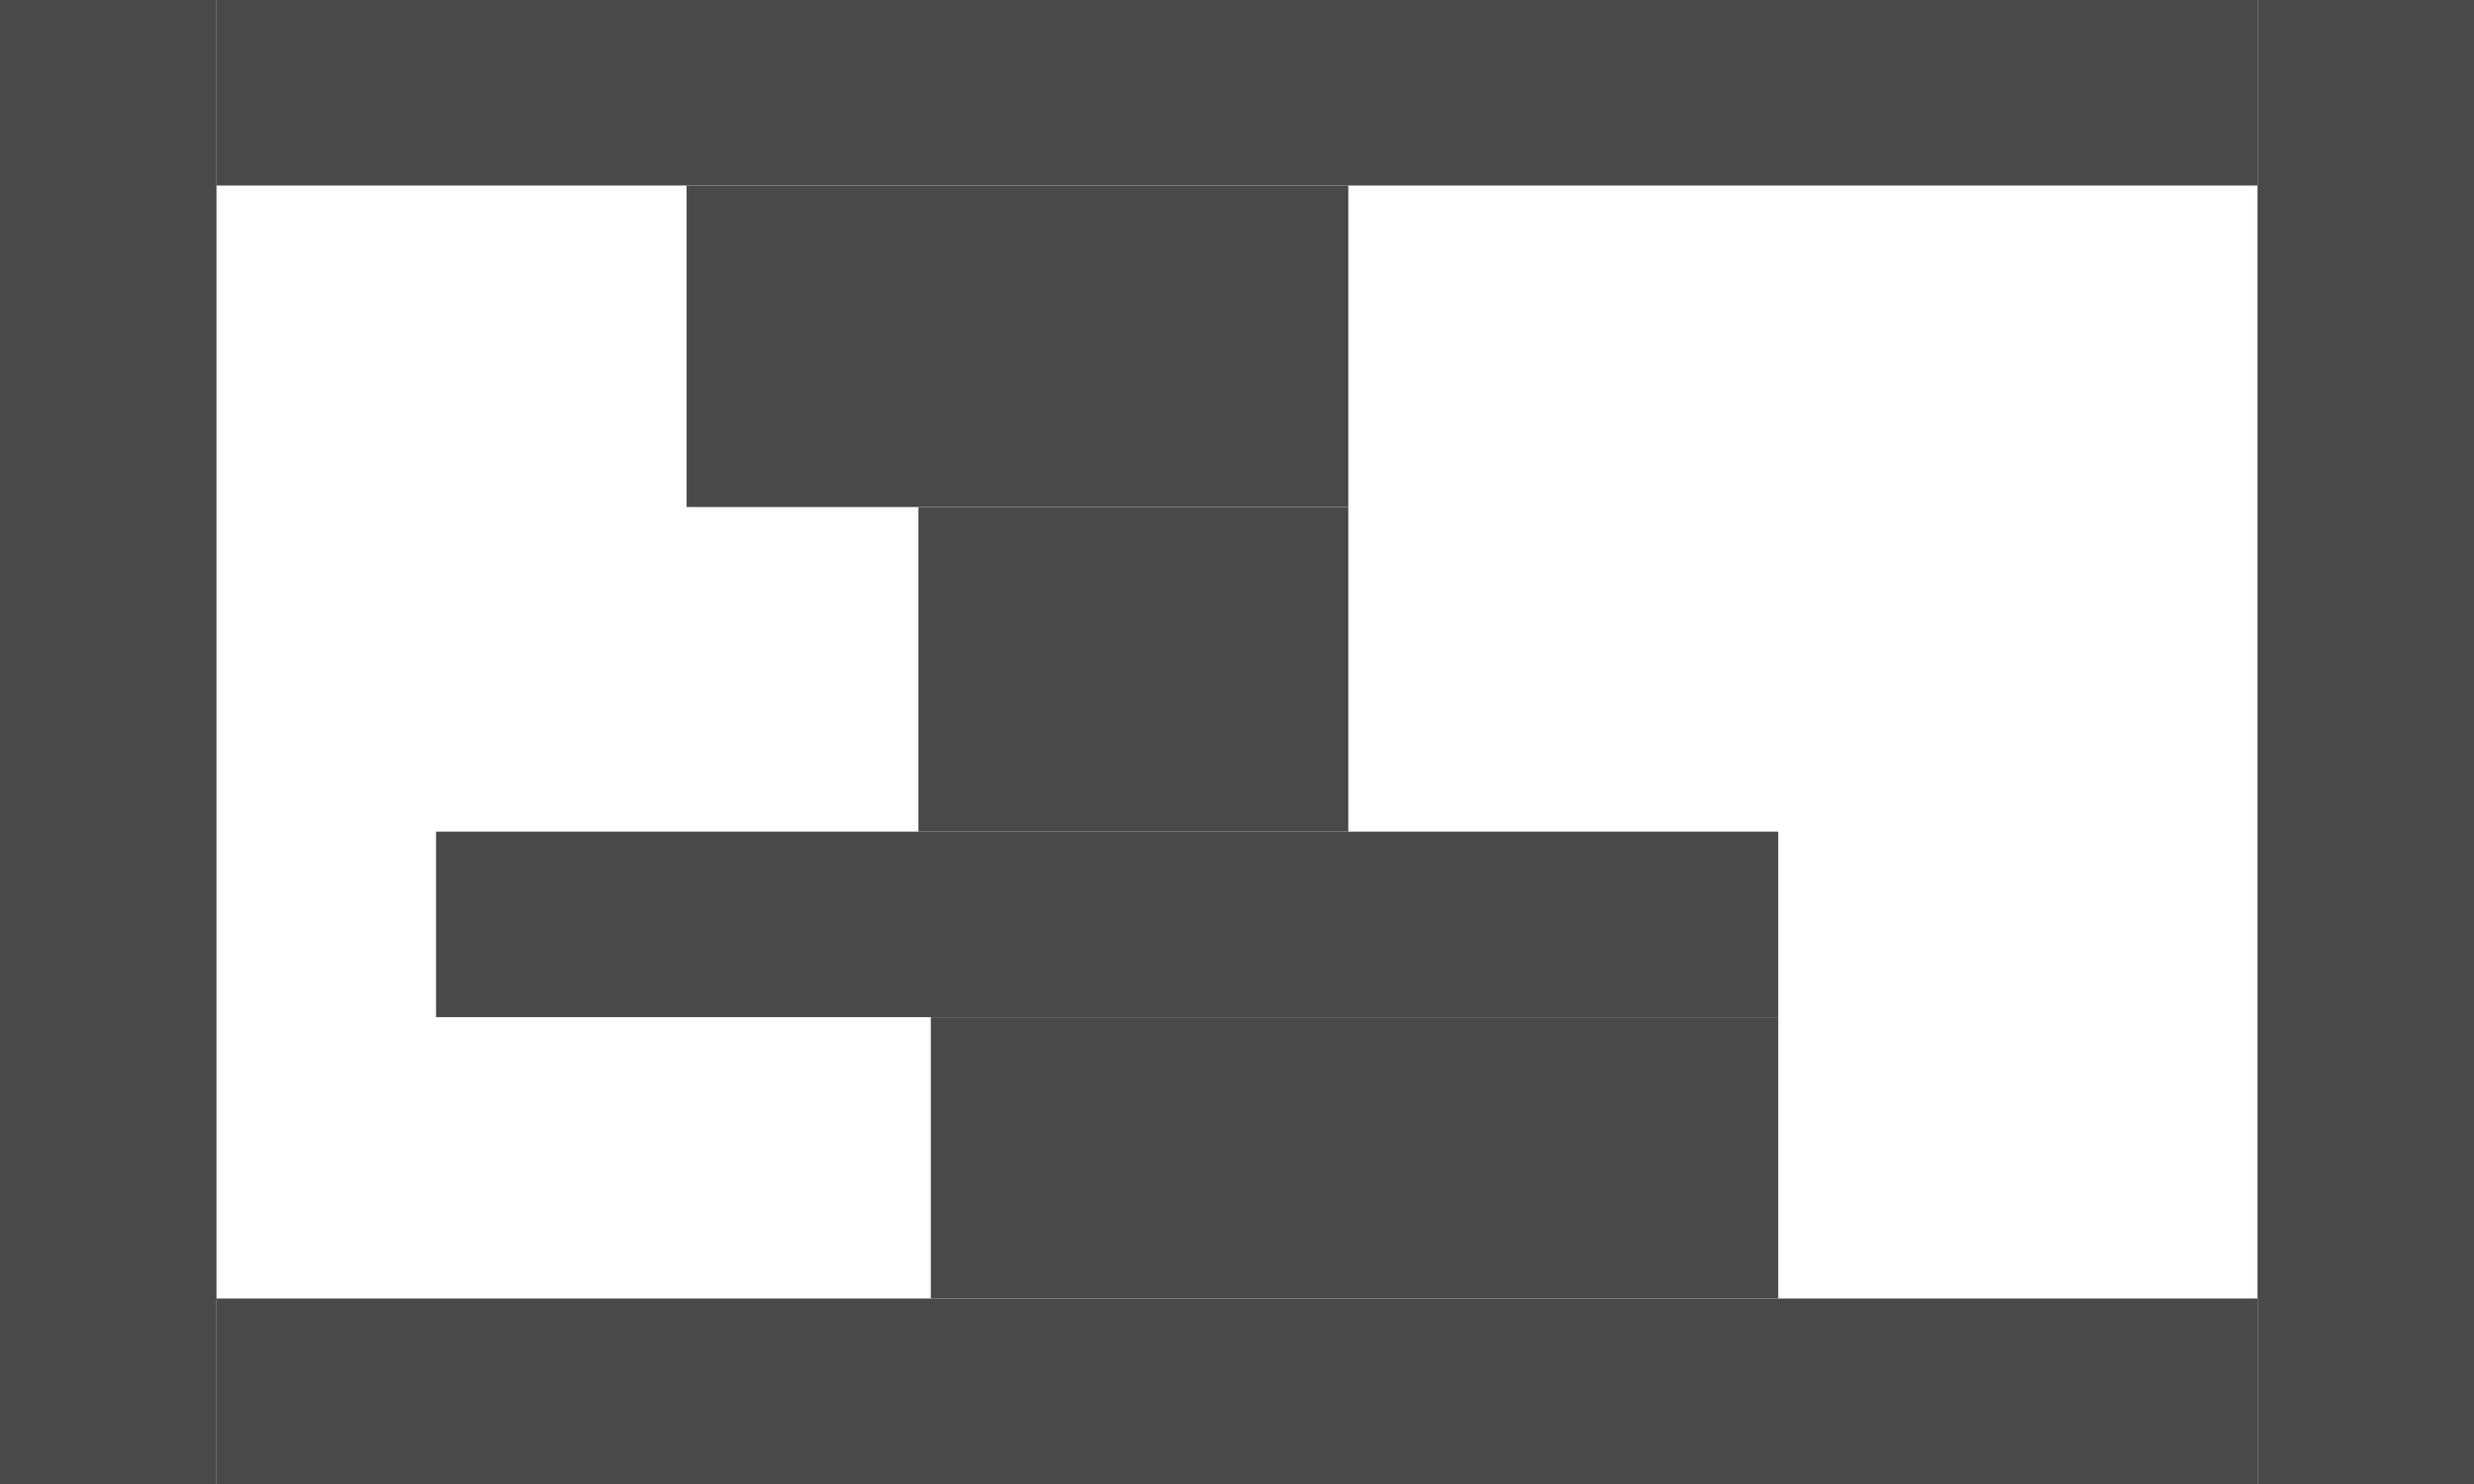
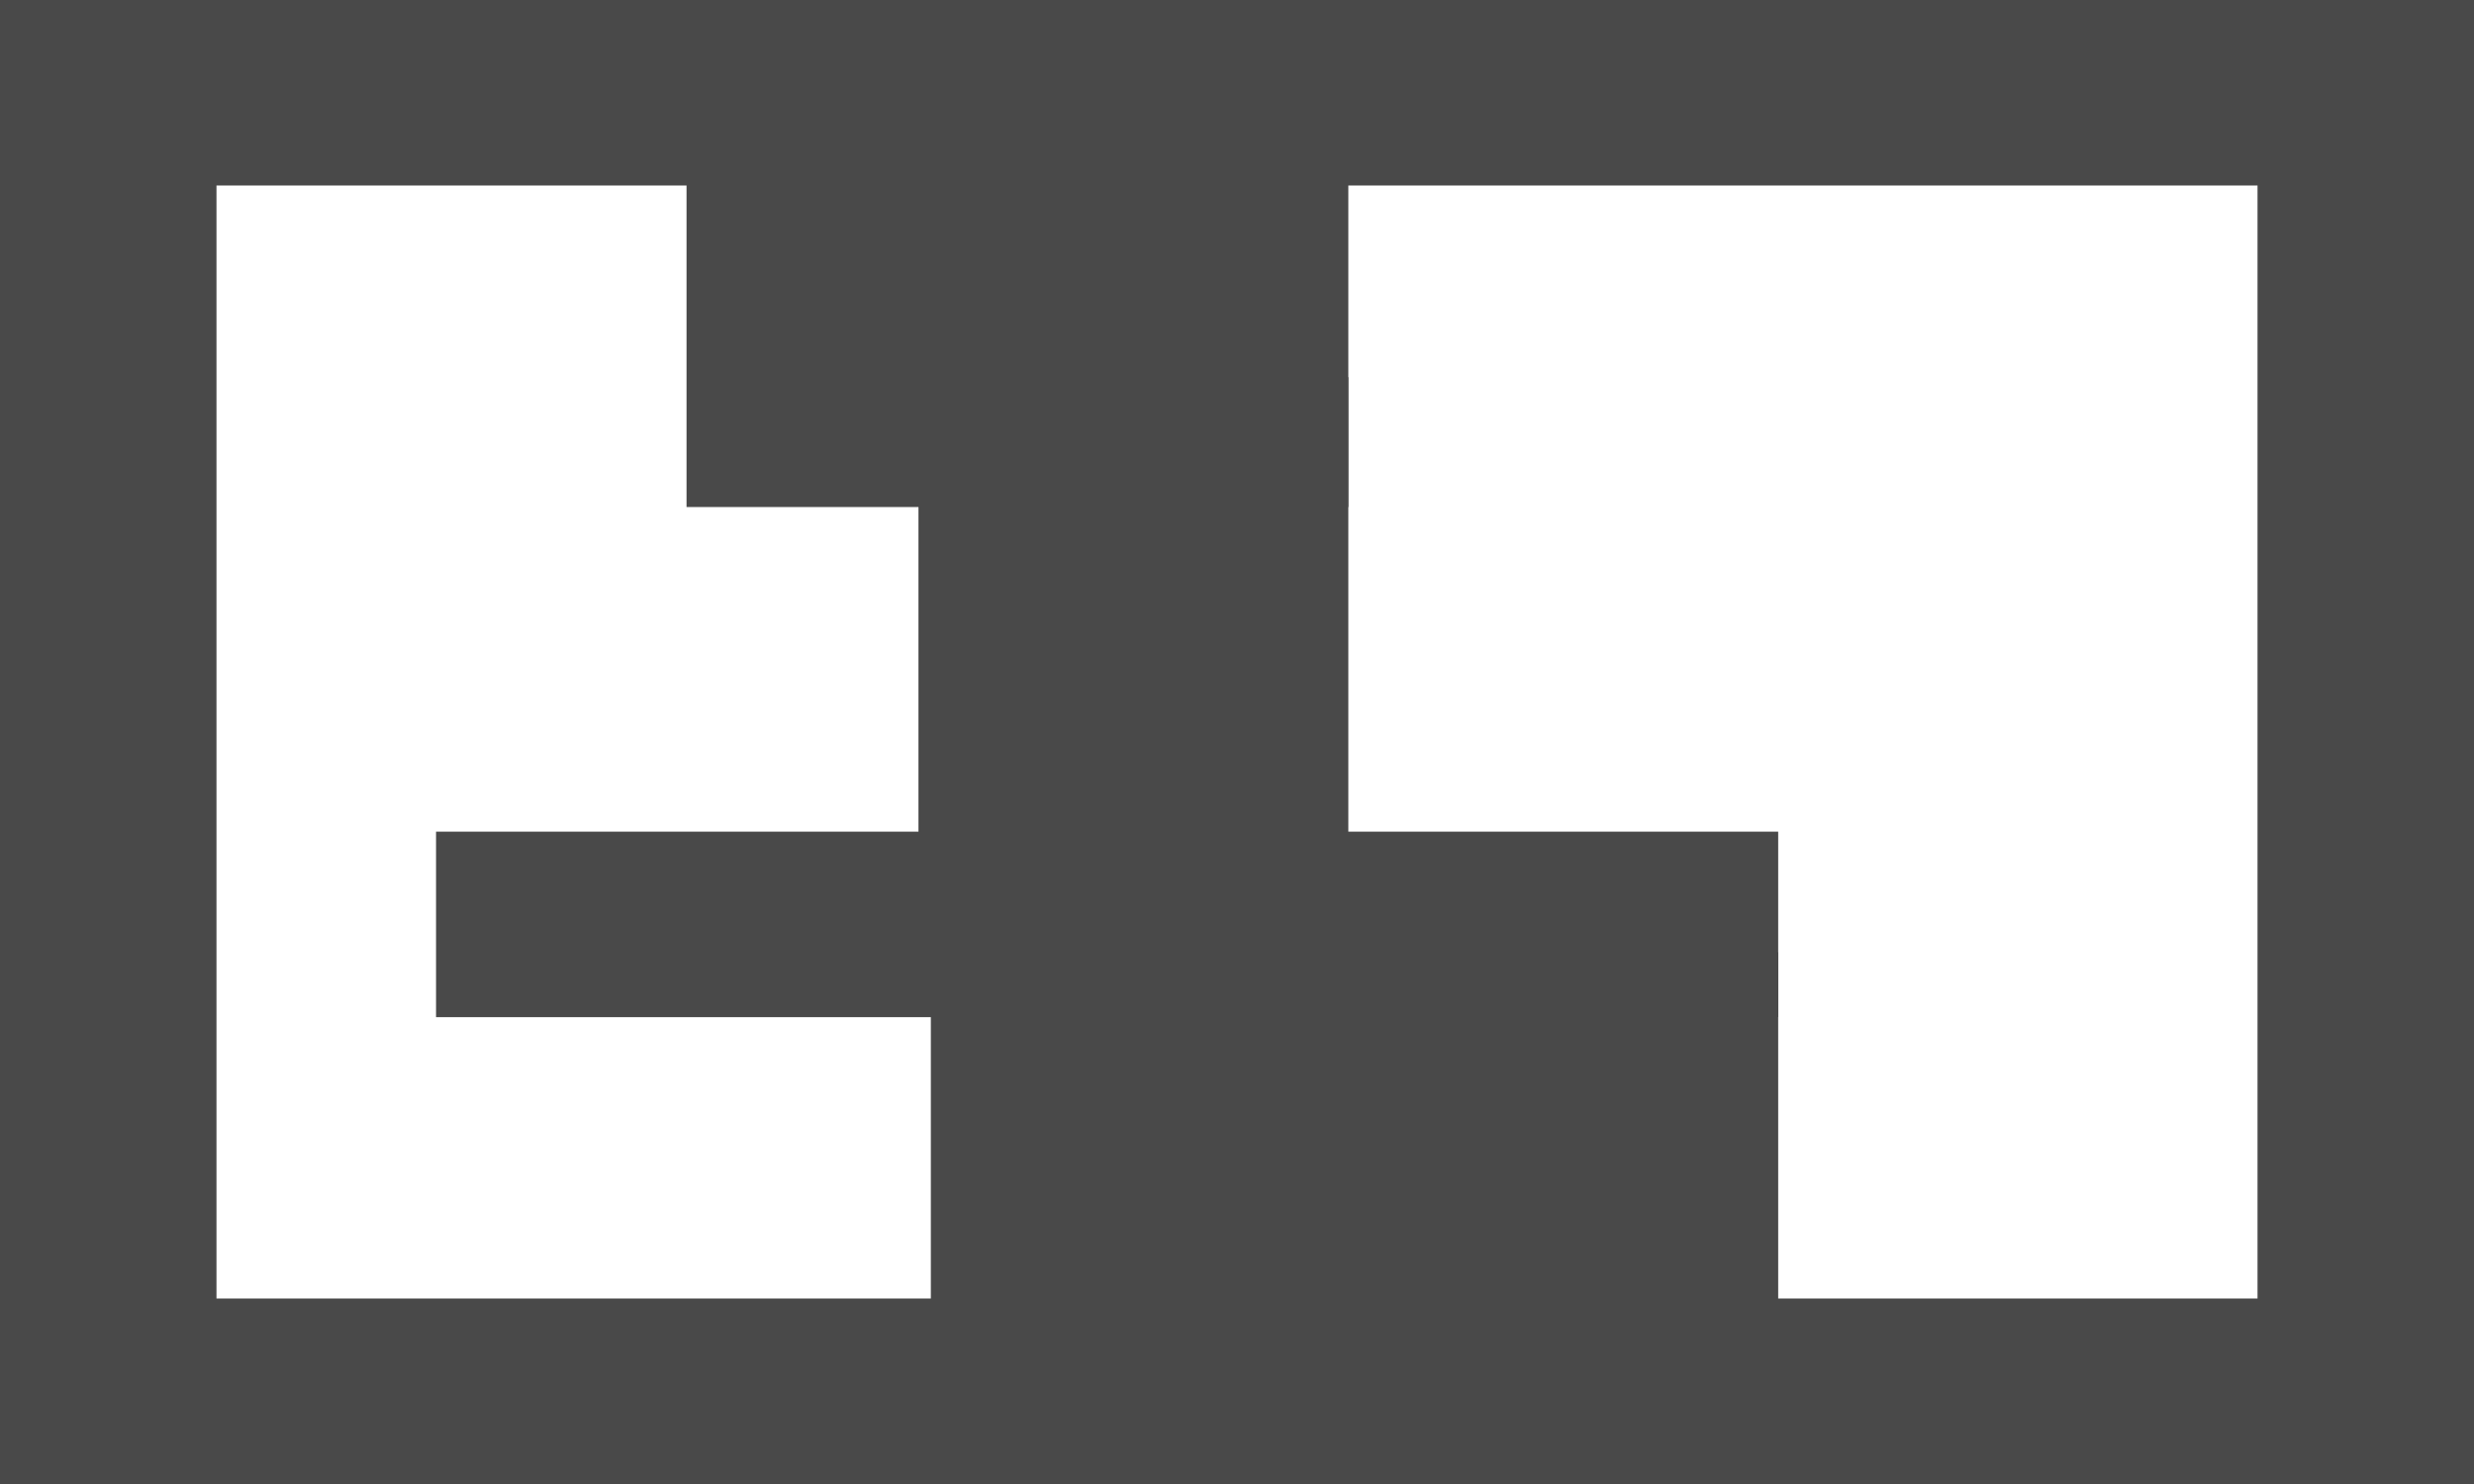
<svg xmlns="http://www.w3.org/2000/svg" width="800" height="480" viewBox="0 0 800 480" fill="none">
  <rect x="730" width="70" height="480" fill="#494949" />
  <rect width="70" height="480" fill="#494949" />
-   <rect x="70" width="660" height="60" fill="#494949" />
+   <rect width="800" height="60" fill="#494949" />
  <rect x="141" y="269" width="434" height="60" fill="#494949" />
-   <rect x="297" y="164" width="139" height="105" fill="#494949" />
-   <rect x="301" y="329" width="274" height="91" fill="#494949" />
-   <rect x="222" y="60" width="214" height="104" fill="#494949" />
-   <rect x="70" y="420" width="660" height="60" fill="#494949" />
+   <rect x="297" y="122" width="139" height="177" fill="#494949" />
+   <rect x="301" y="308" width="274" height="133" fill="#494949" />
+   <rect x="222" y="20" width="214" height="144" fill="#494949" />
+   <rect y="420" width="800" height="60" fill="#494949" />
</svg>
